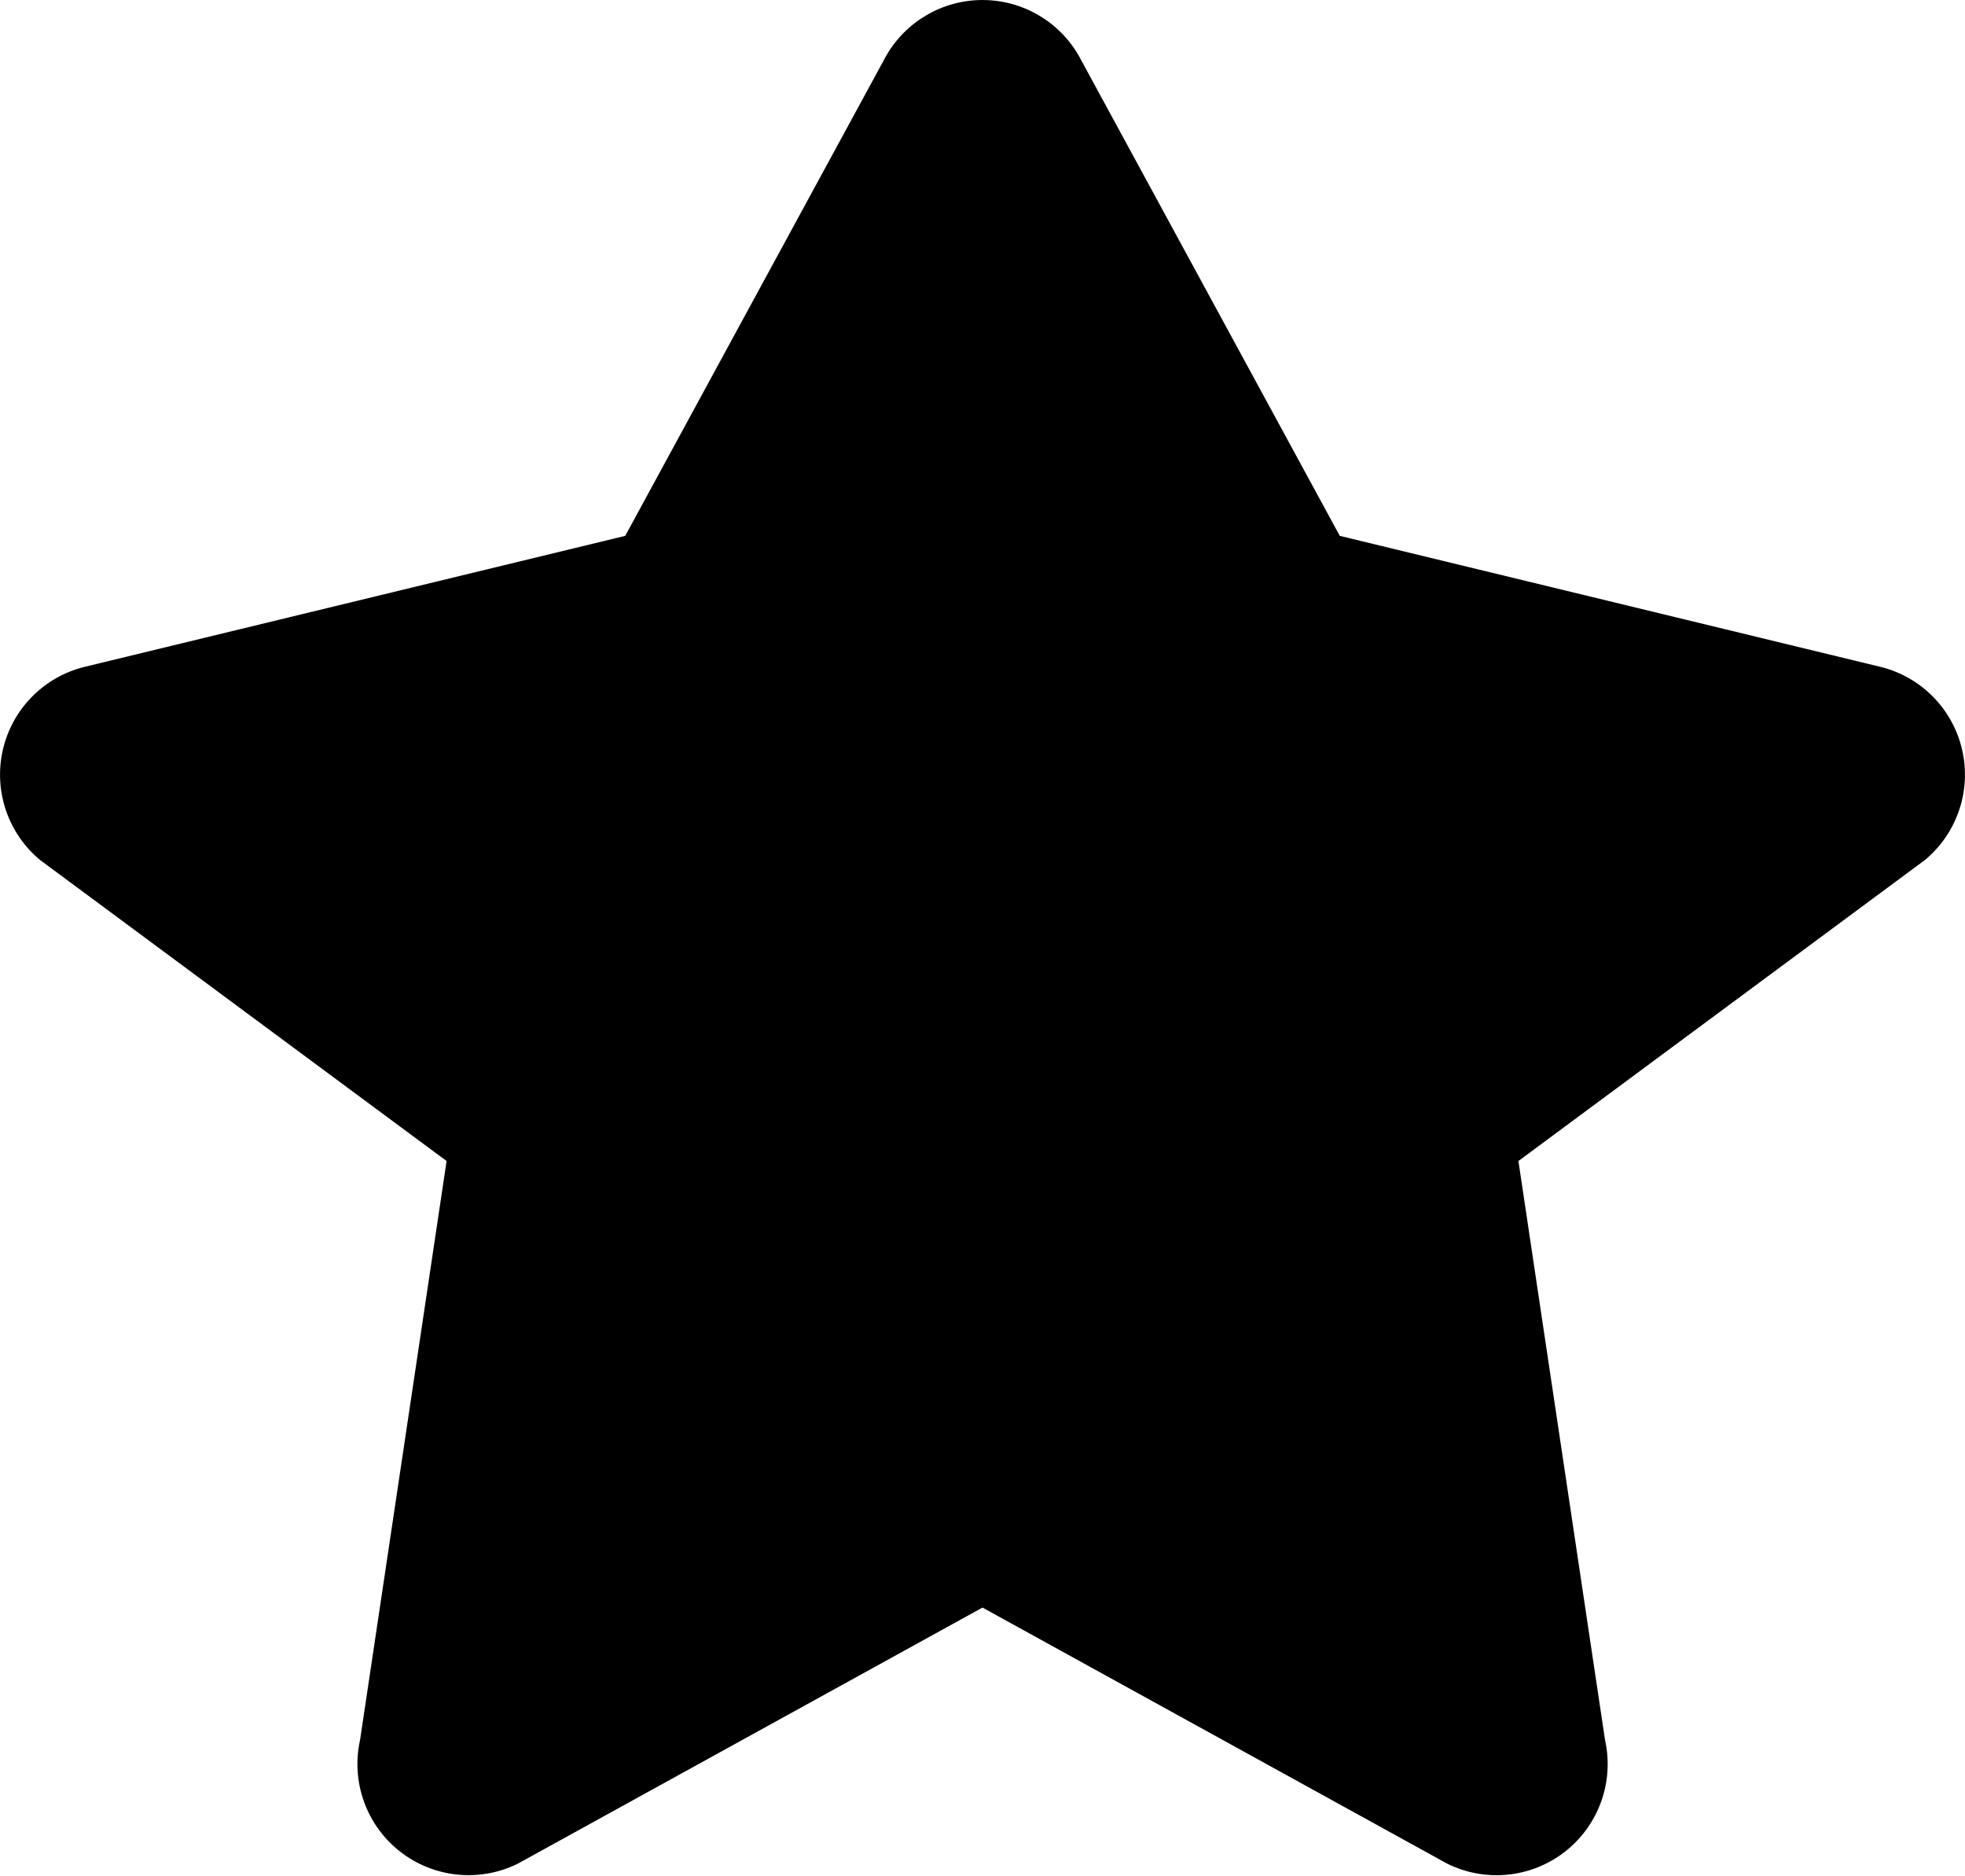
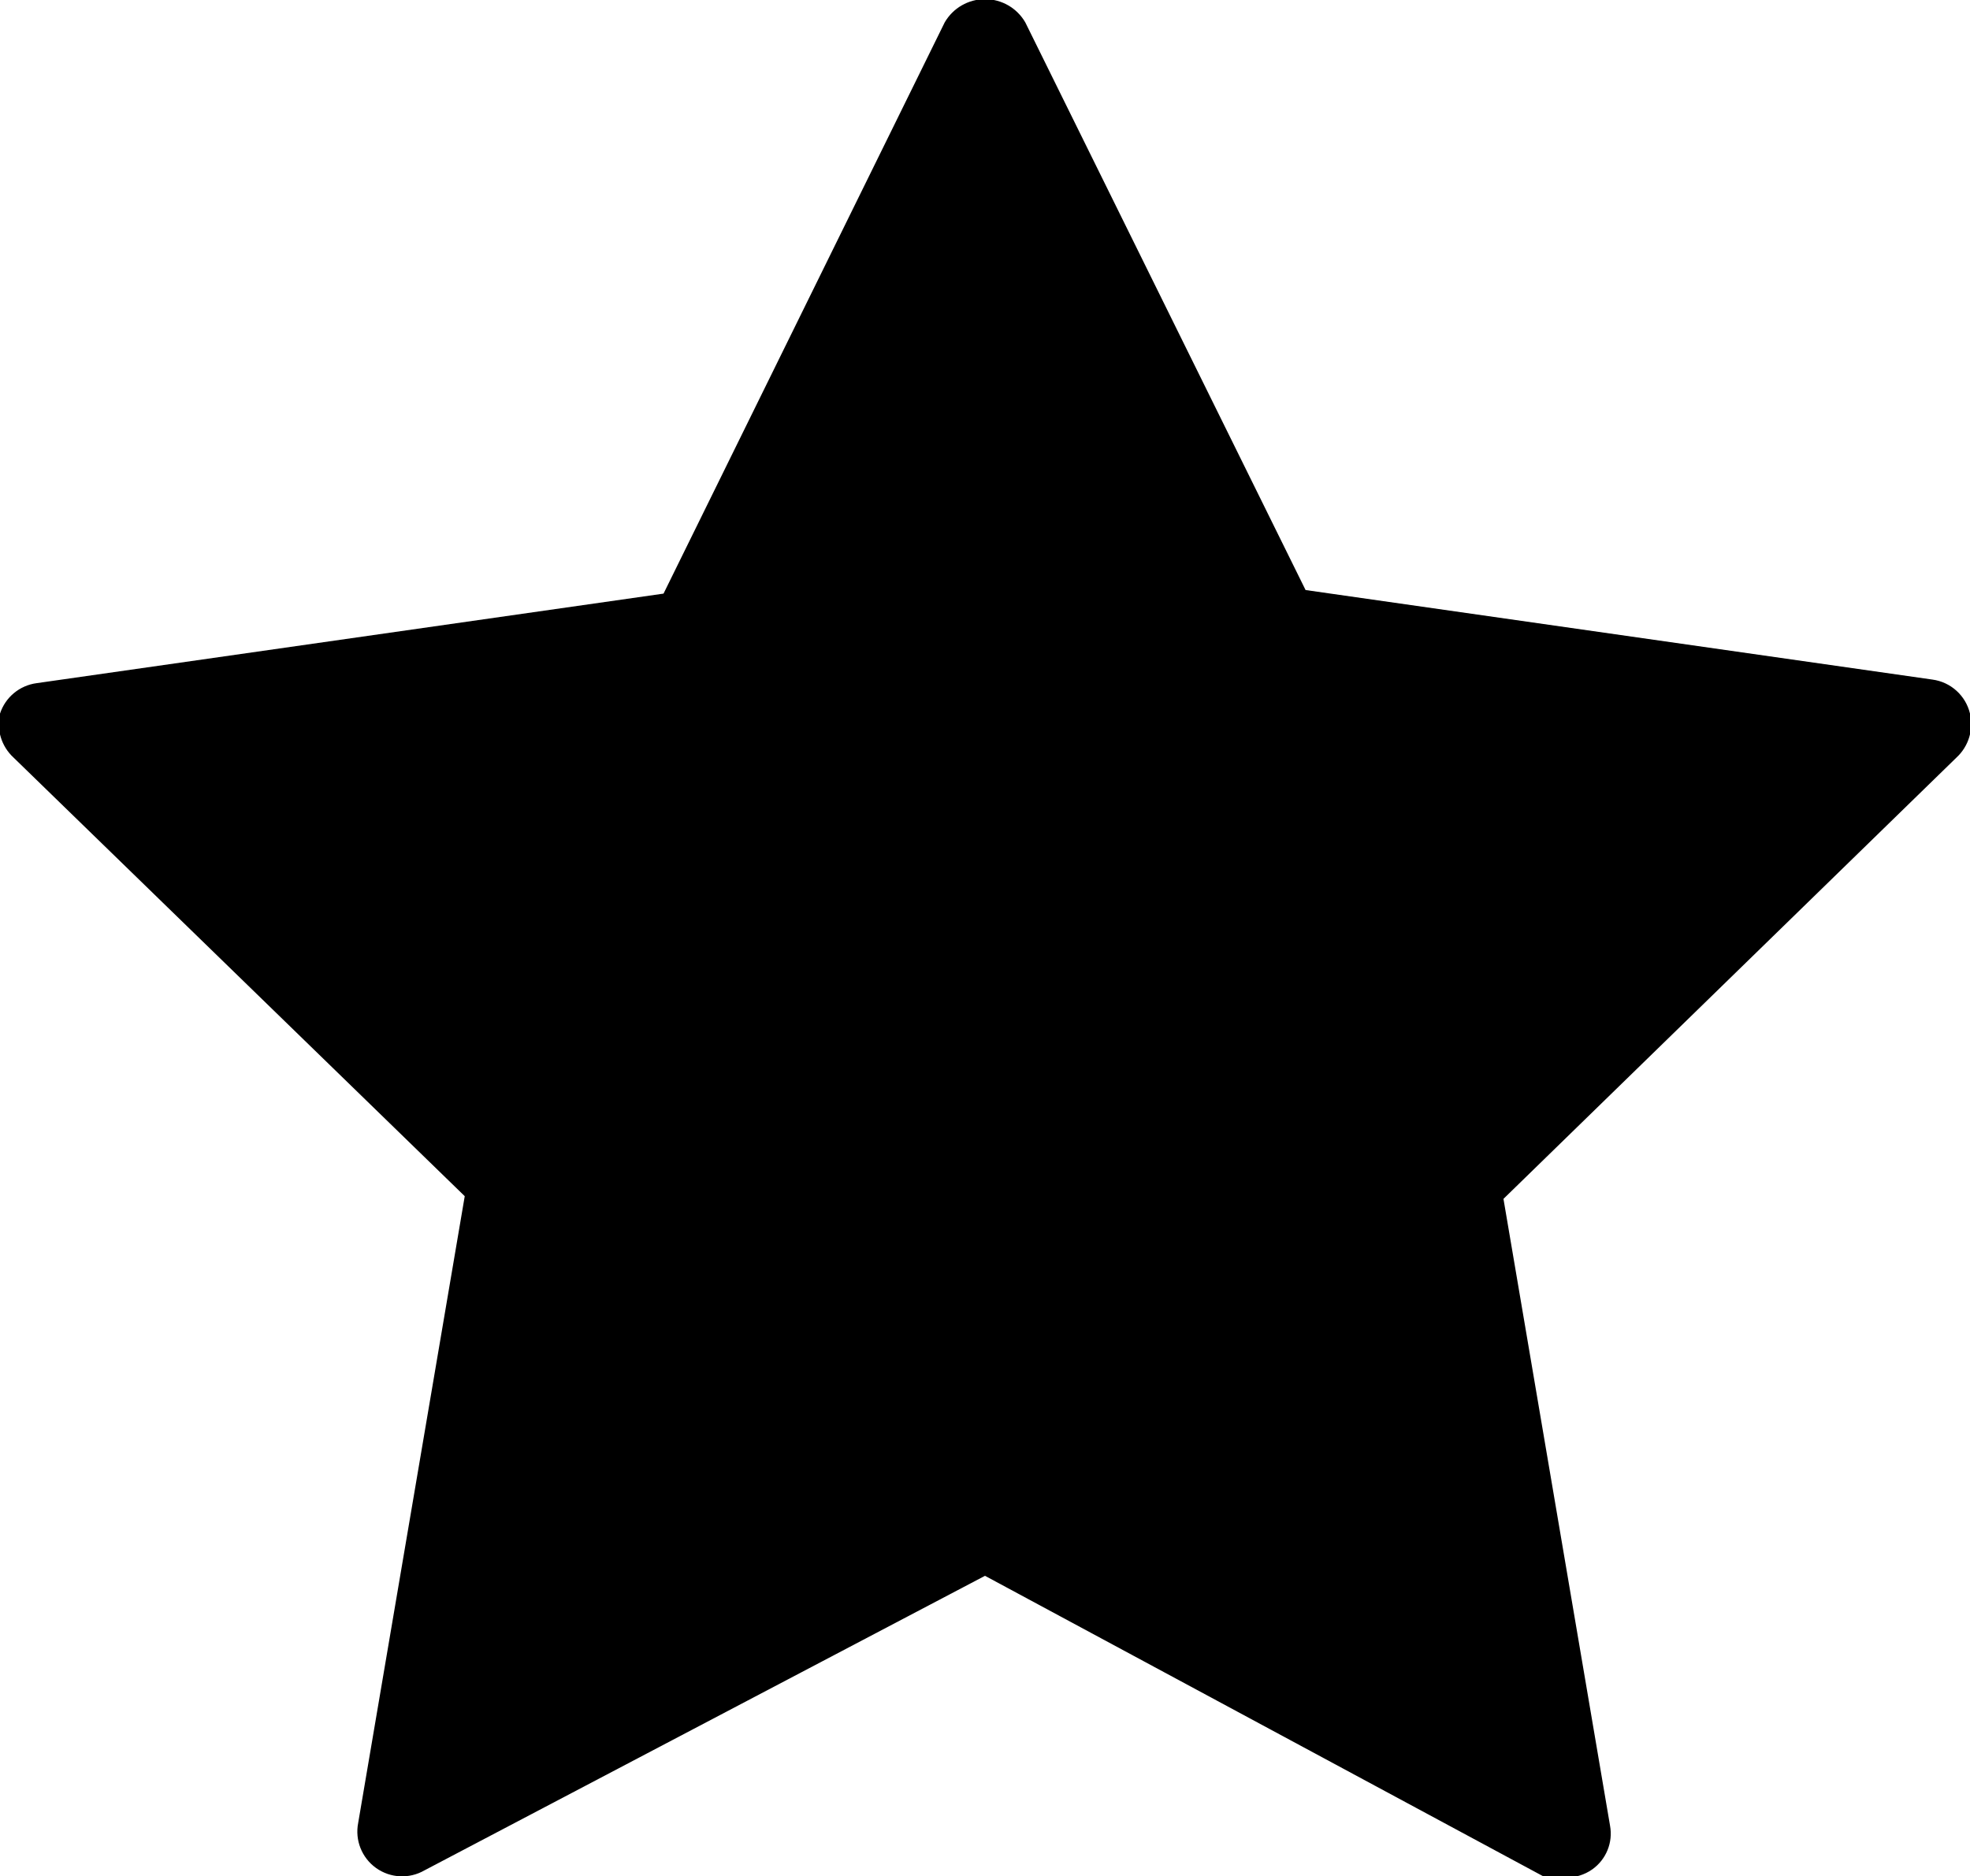
- <svg xmlns="http://www.w3.org/2000/svg" viewBox="0 0 22 21">
-   <path d="M11,18l5.2,2.866a1.244,1.244,0,0,0,1.77-1.382L17,13l4.552-3.371a1.243,1.243,0,0,0-.494-2.161L15,6,12.079.626a1.243,1.243,0,0,0-2.158,0L7,6,.942,7.468A1.243,1.243,0,0,0,.448,9.629L5,13l-.969,6.484A1.244,1.244,0,0,0,5.8,20.866Z" />
+ <svg xmlns="http://www.w3.org/2000/svg" viewBox="0 0 22 20.95">
+   <path d="M21.85,8.49l-5.06,4.93,1.19,7a.49.49,0,0,1-.2.49.5.5,0,0,1-.29.09.46.46,0,0,1-.23,0L11,17.63,4.74,20.92A.5.5,0,0,1,4,20.39l1.19-7L.15,8.49A.51.51,0,0,1,0,8a.5.5,0,0,1,.41-.34l7-1L10.55.28a.52.52,0,0,1,.9,0l3.13,6.34,7,1A.5.5,0,0,1,22,8,.51.51,0,0,1,21.85,8.49Z" transform="translate(0 -0.03)" />
</svg>
